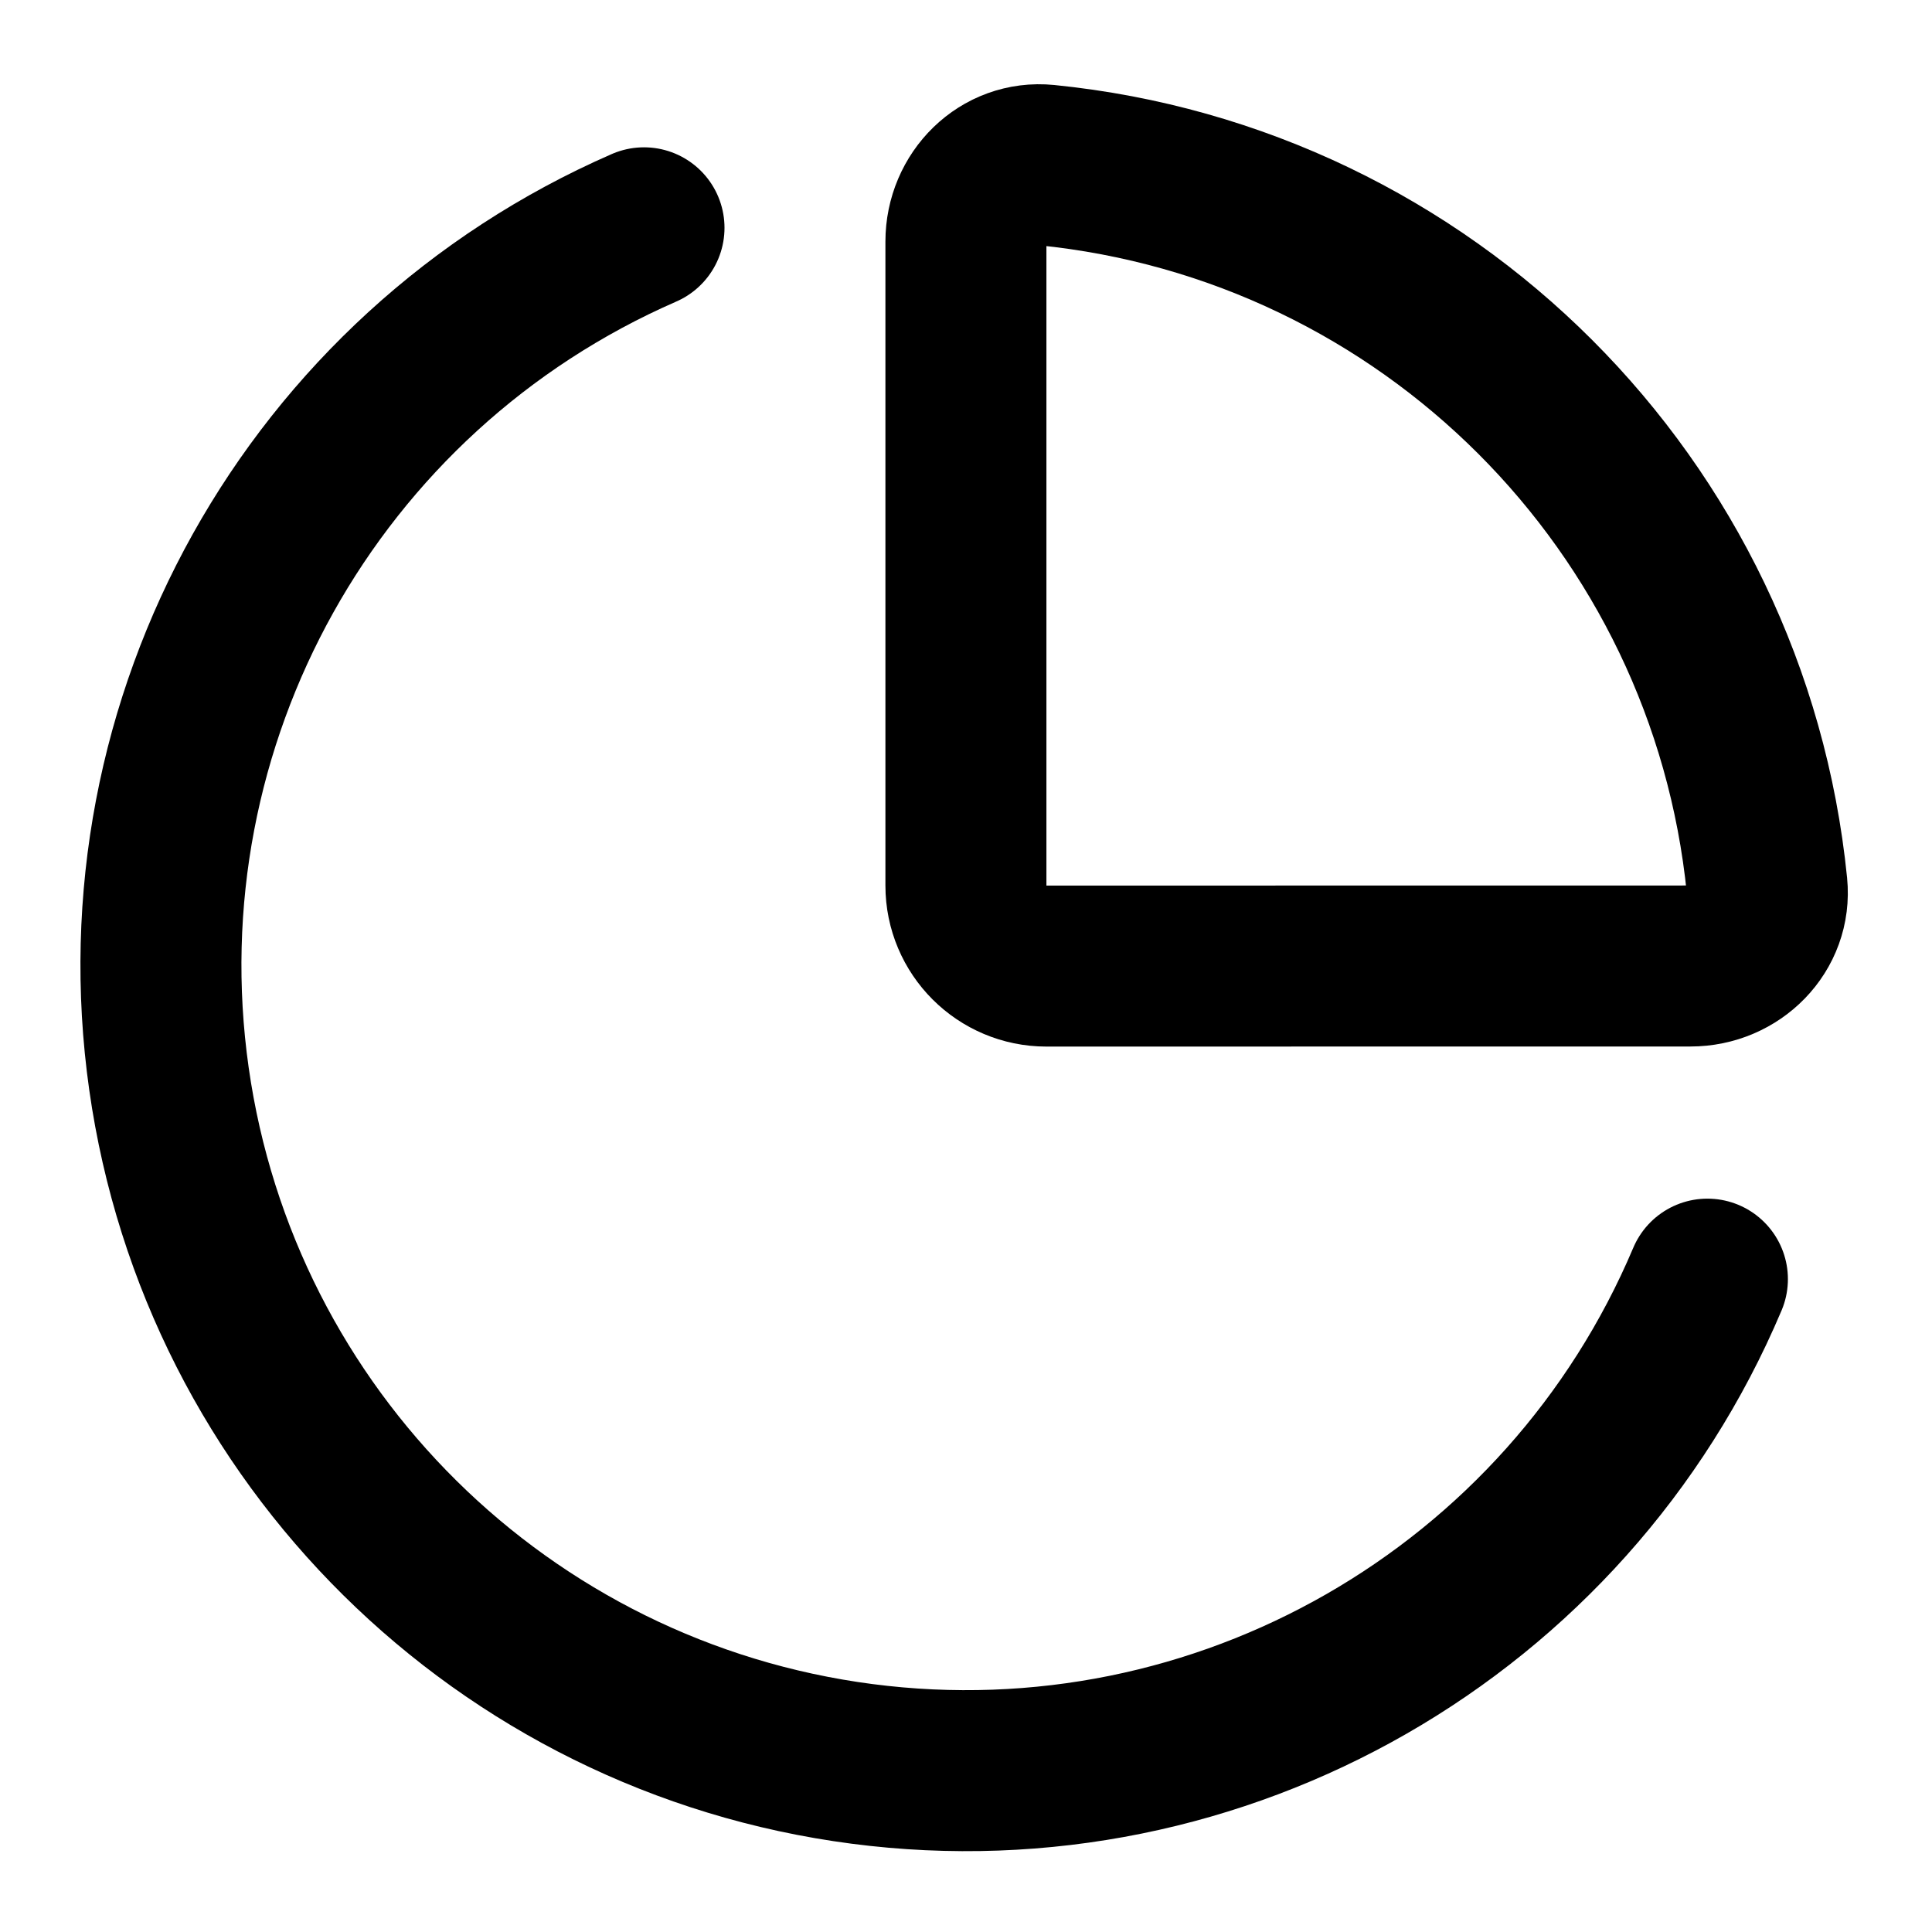
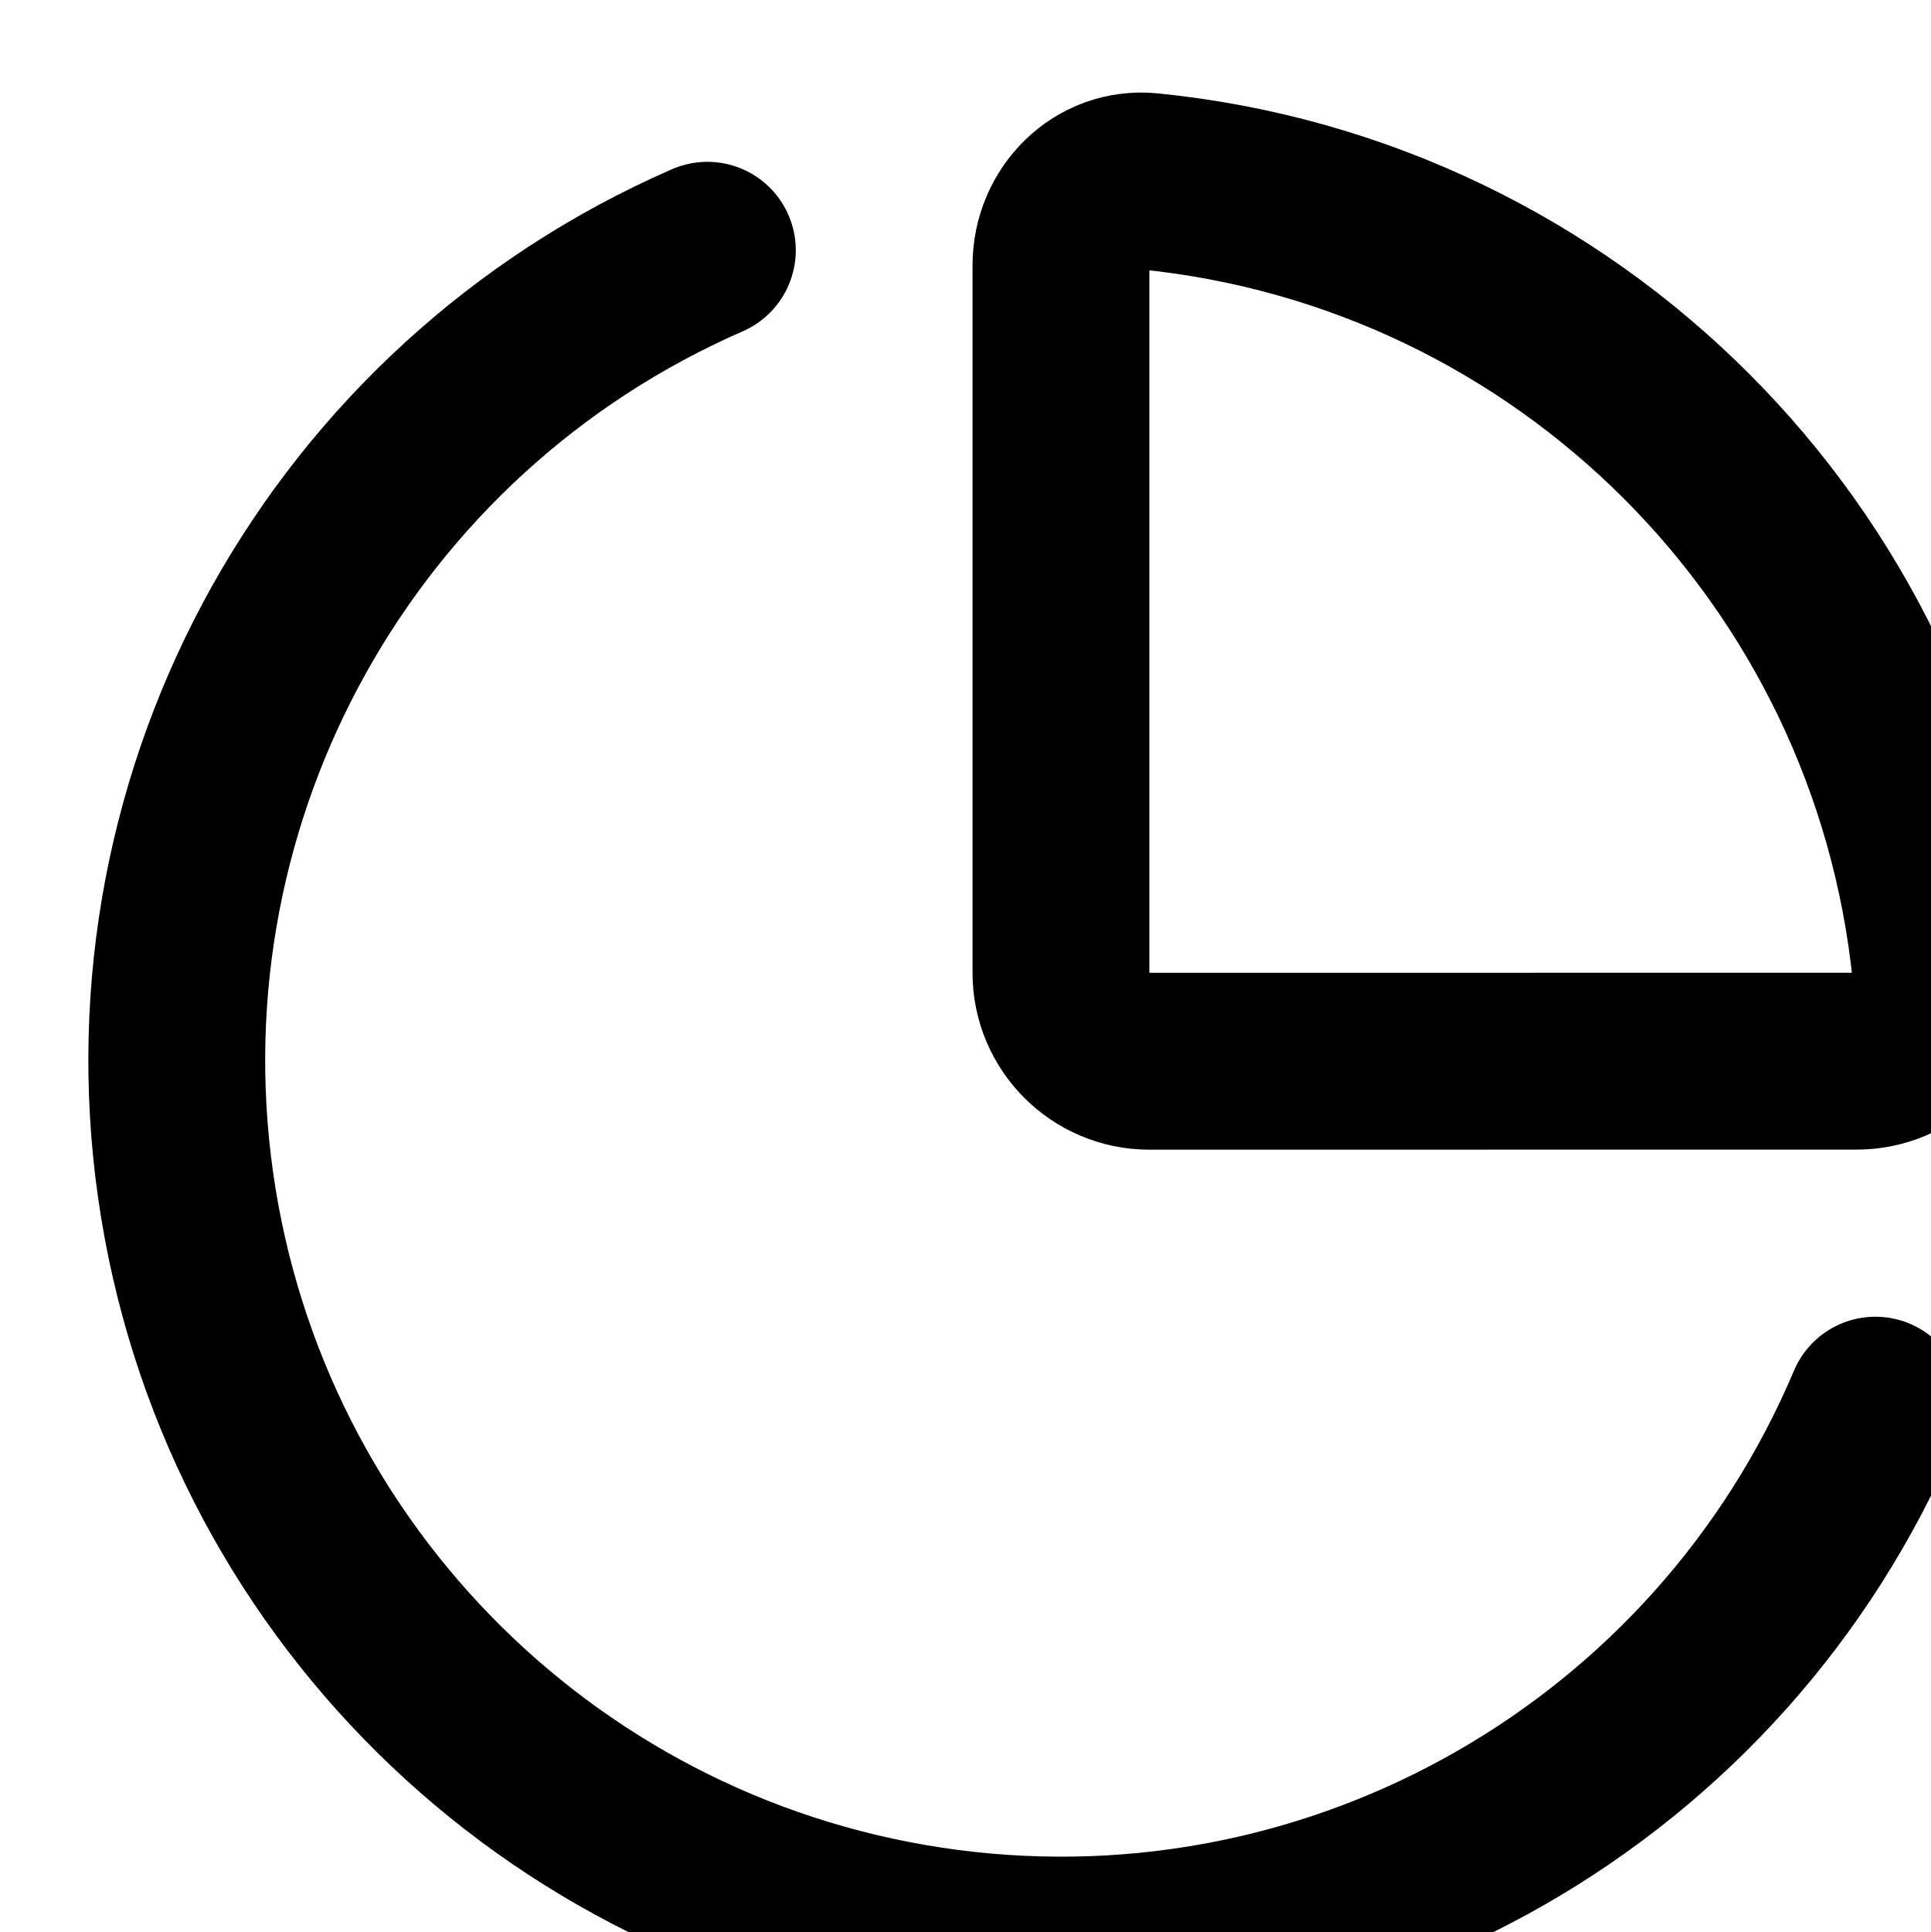
- <svg xmlns="http://www.w3.org/2000/svg" width="24" height="24" viewBox="0 0 24 24" fill="none" stroke="currentColor" stroke-width="2" stroke-linecap="round" stroke-linejoin="round">
+ <svg xmlns="http://www.w3.org/2000/svg" fill="none" stroke="currentColor" stroke-linecap="round" stroke-linejoin="round" stroke-width="2" viewbox="0 0 24 24">
  <path d="M21 12c.552 0 1.005-.449.95-.998a10 10 0 0 0-8.953-8.951c-.55-.055-.998.398-.998.95v8a1 1 0 0 0 1 1z" />
  <path d="M21.21 15.89A10 10 0 1 1 8 2.83" />
</svg>
